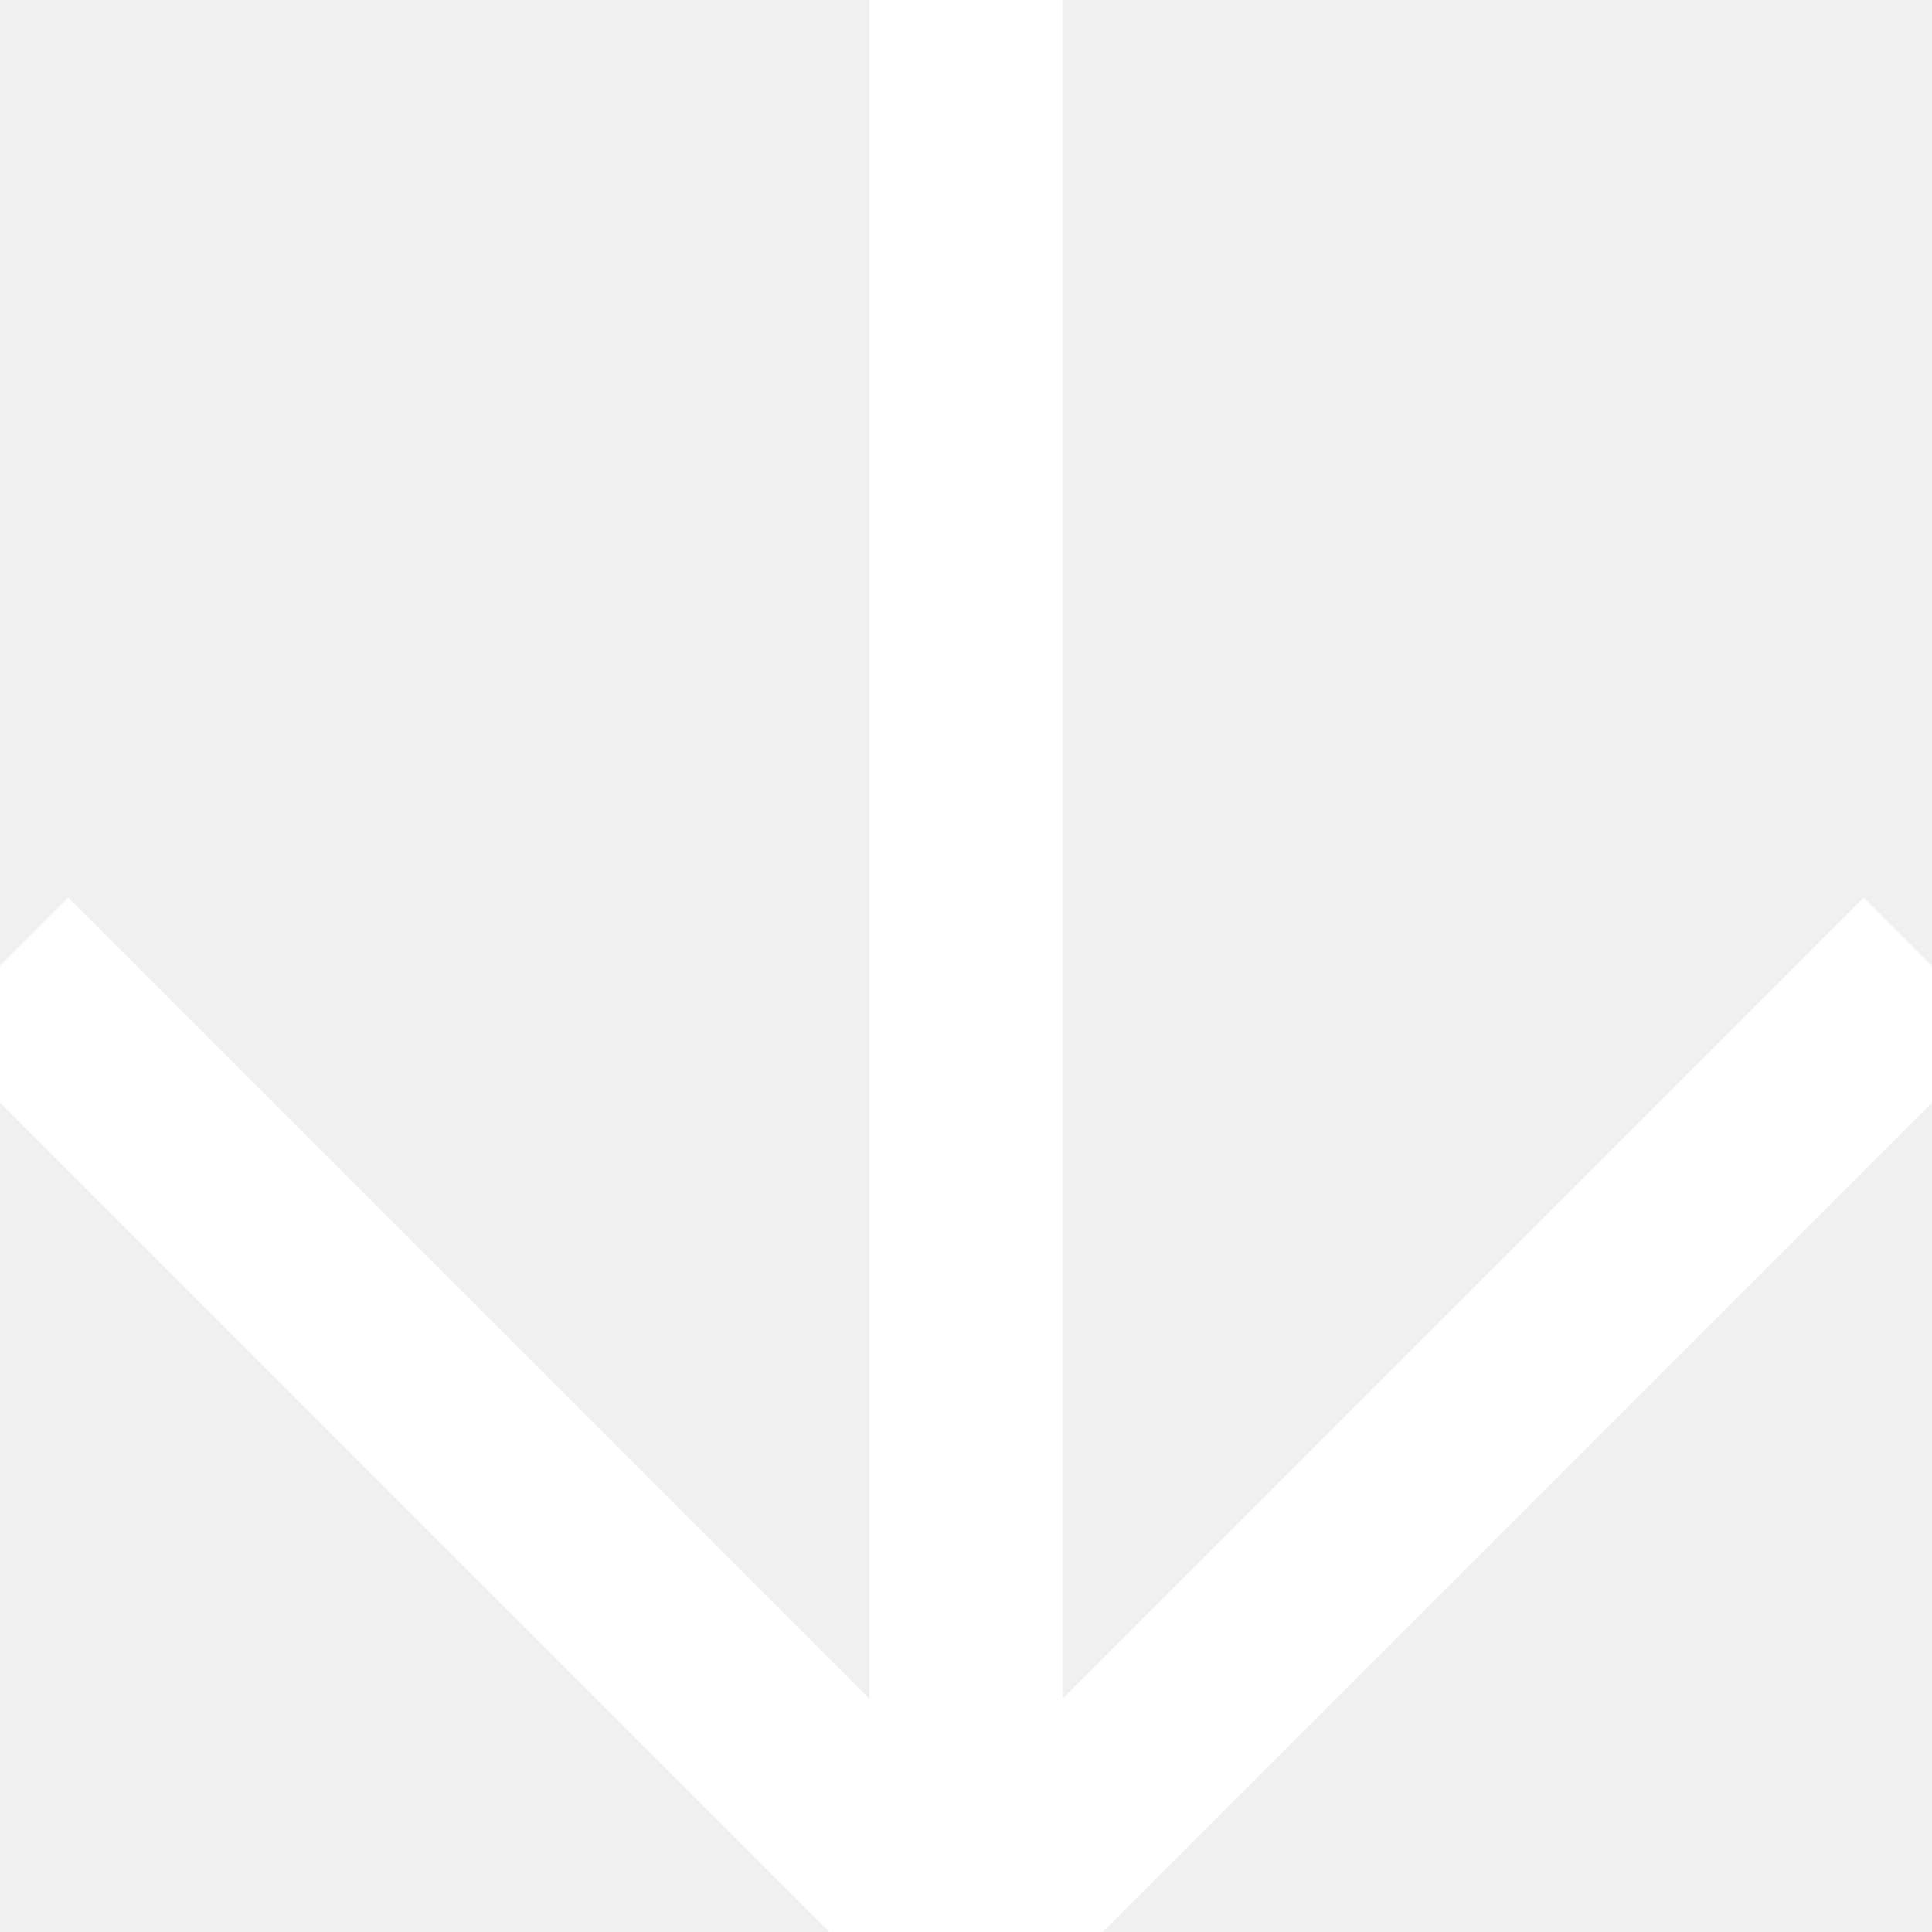
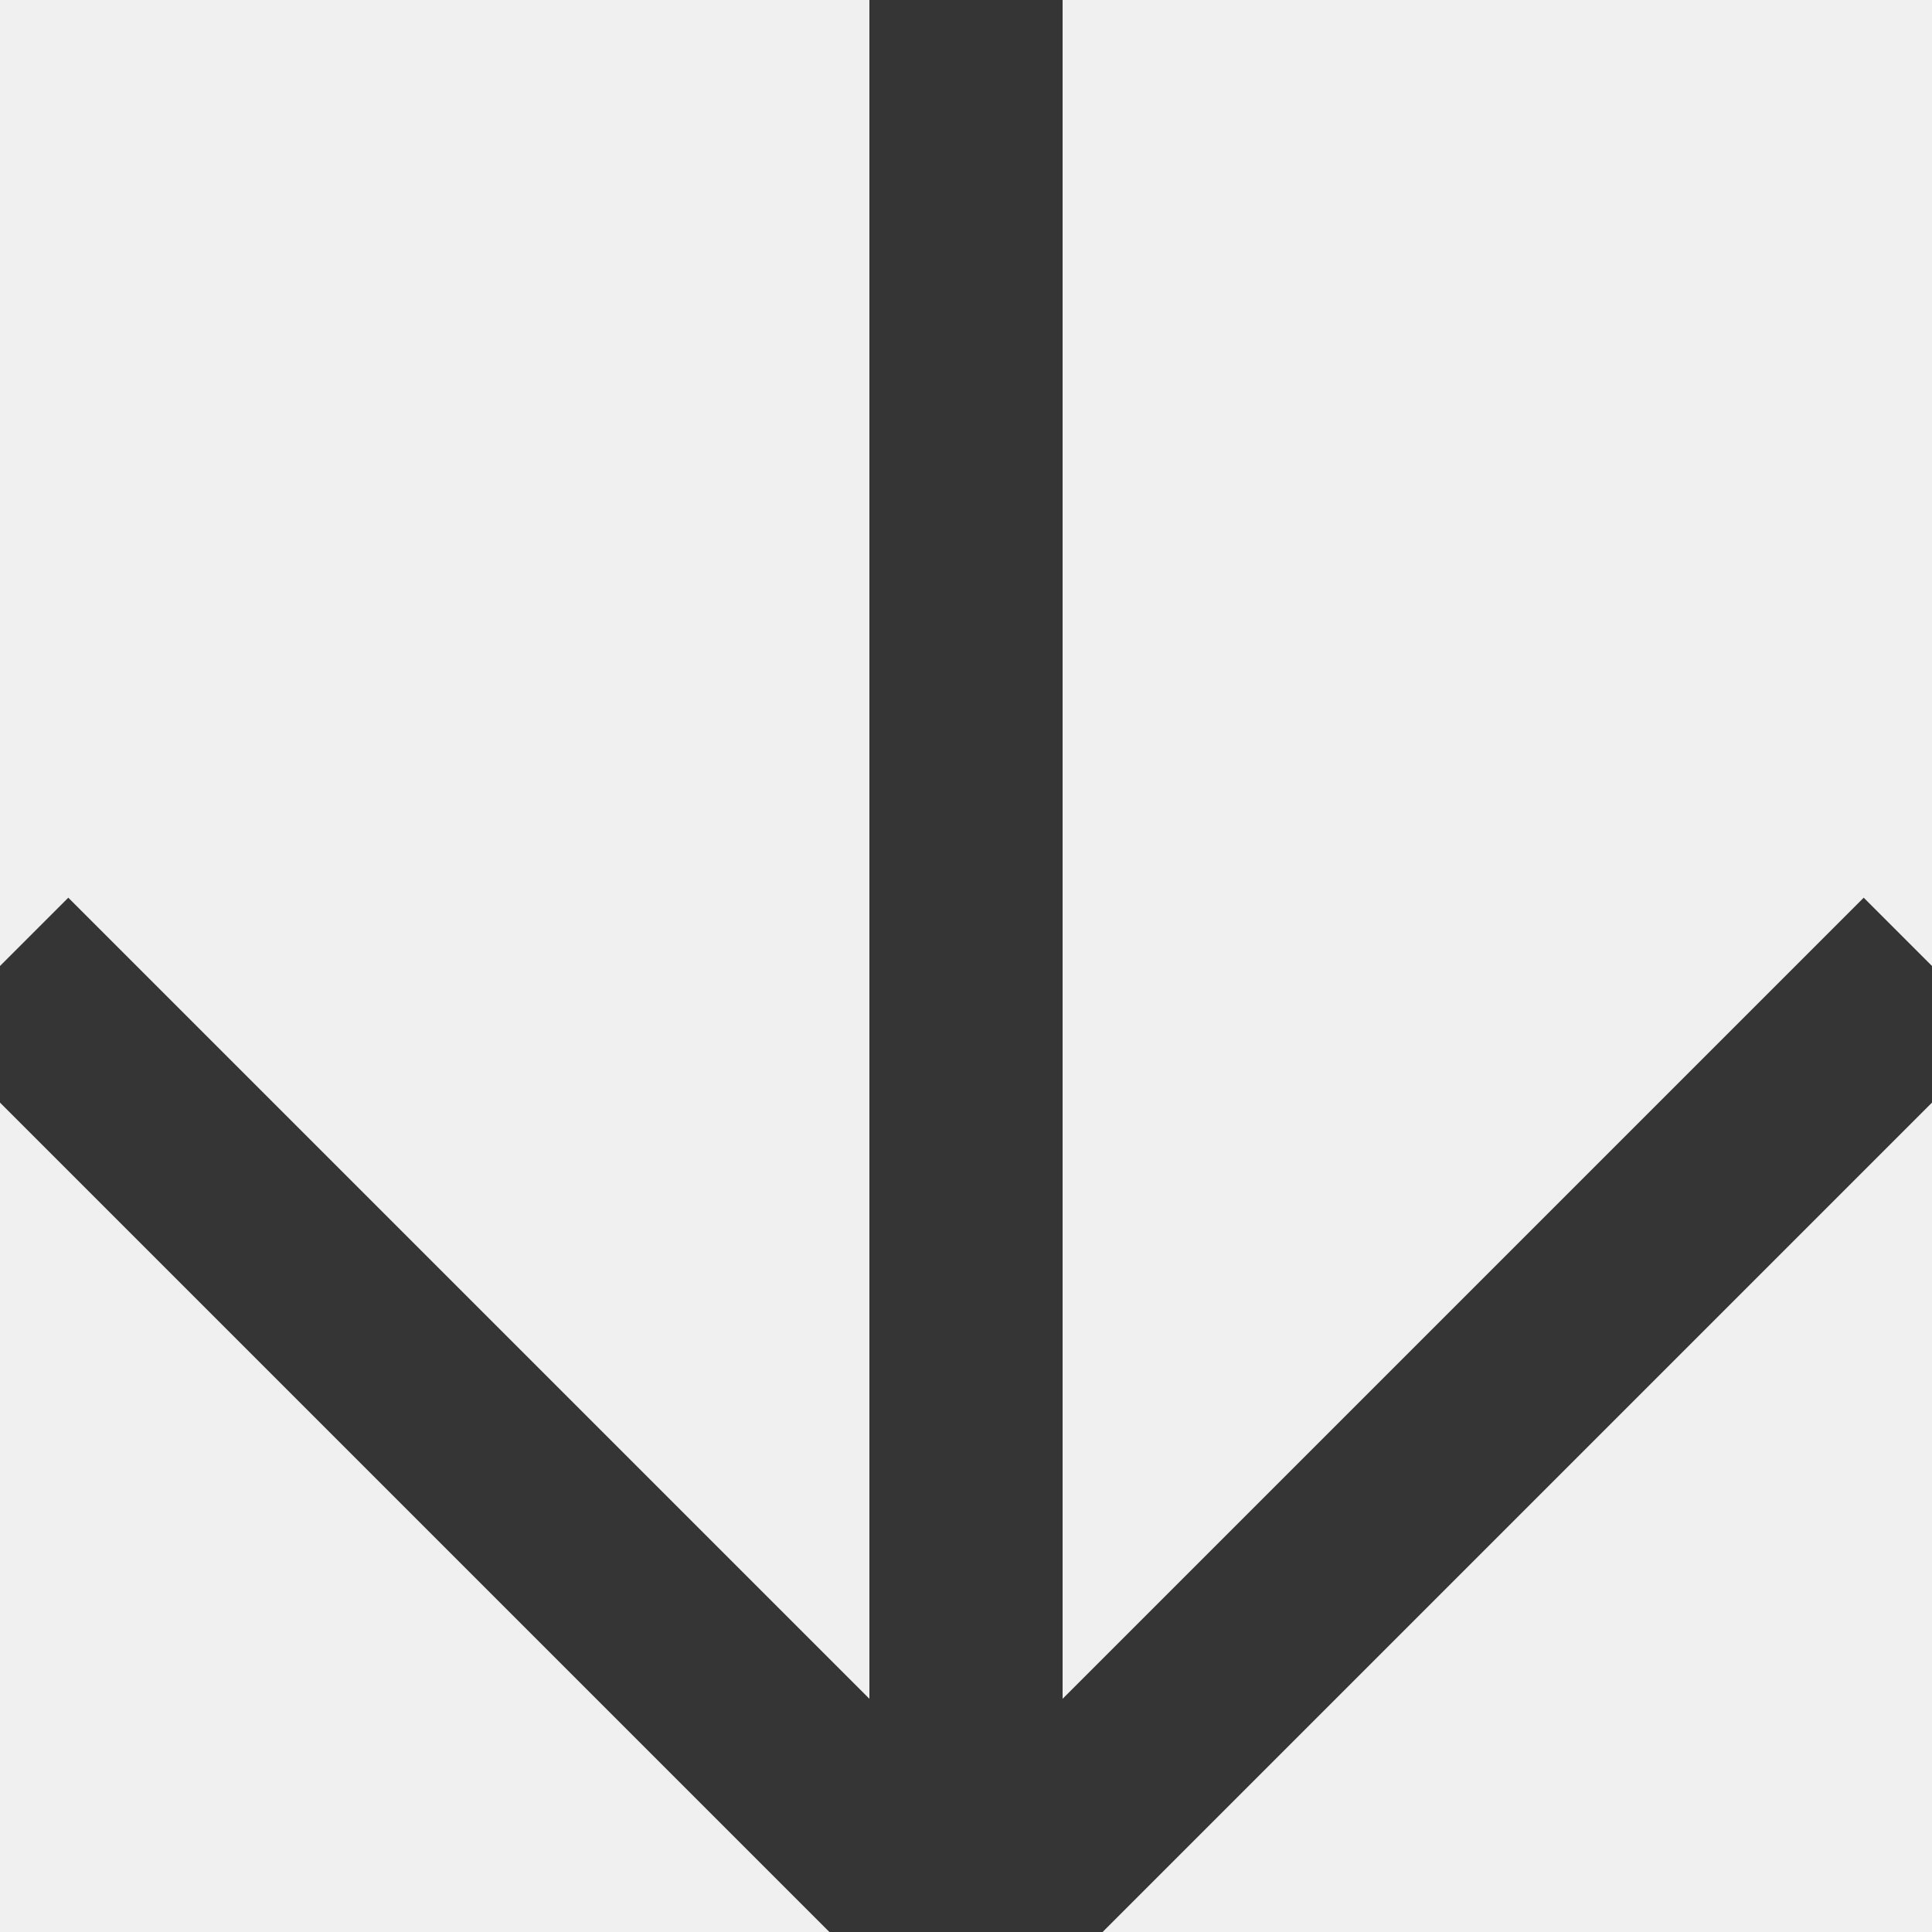
<svg xmlns="http://www.w3.org/2000/svg" width="30px" height="30px" viewBox="0 0 30 30" zoomAndPan="disable" preserveAspectRatio="none">
-   <style type="text/css"> line { stroke: #ffffff; stroke-width: 3; } </style>
+   <style type="text/css"> line { stroke: #353535; stroke-width: 3; } </style>
  <line x1="0" y1="15" x2="15" y2="30" />
  <line x1="30" y1="15" x2="15" y2="30" />
  <line x1="15" y1="30" x2="15" y2="0" />
</svg>
